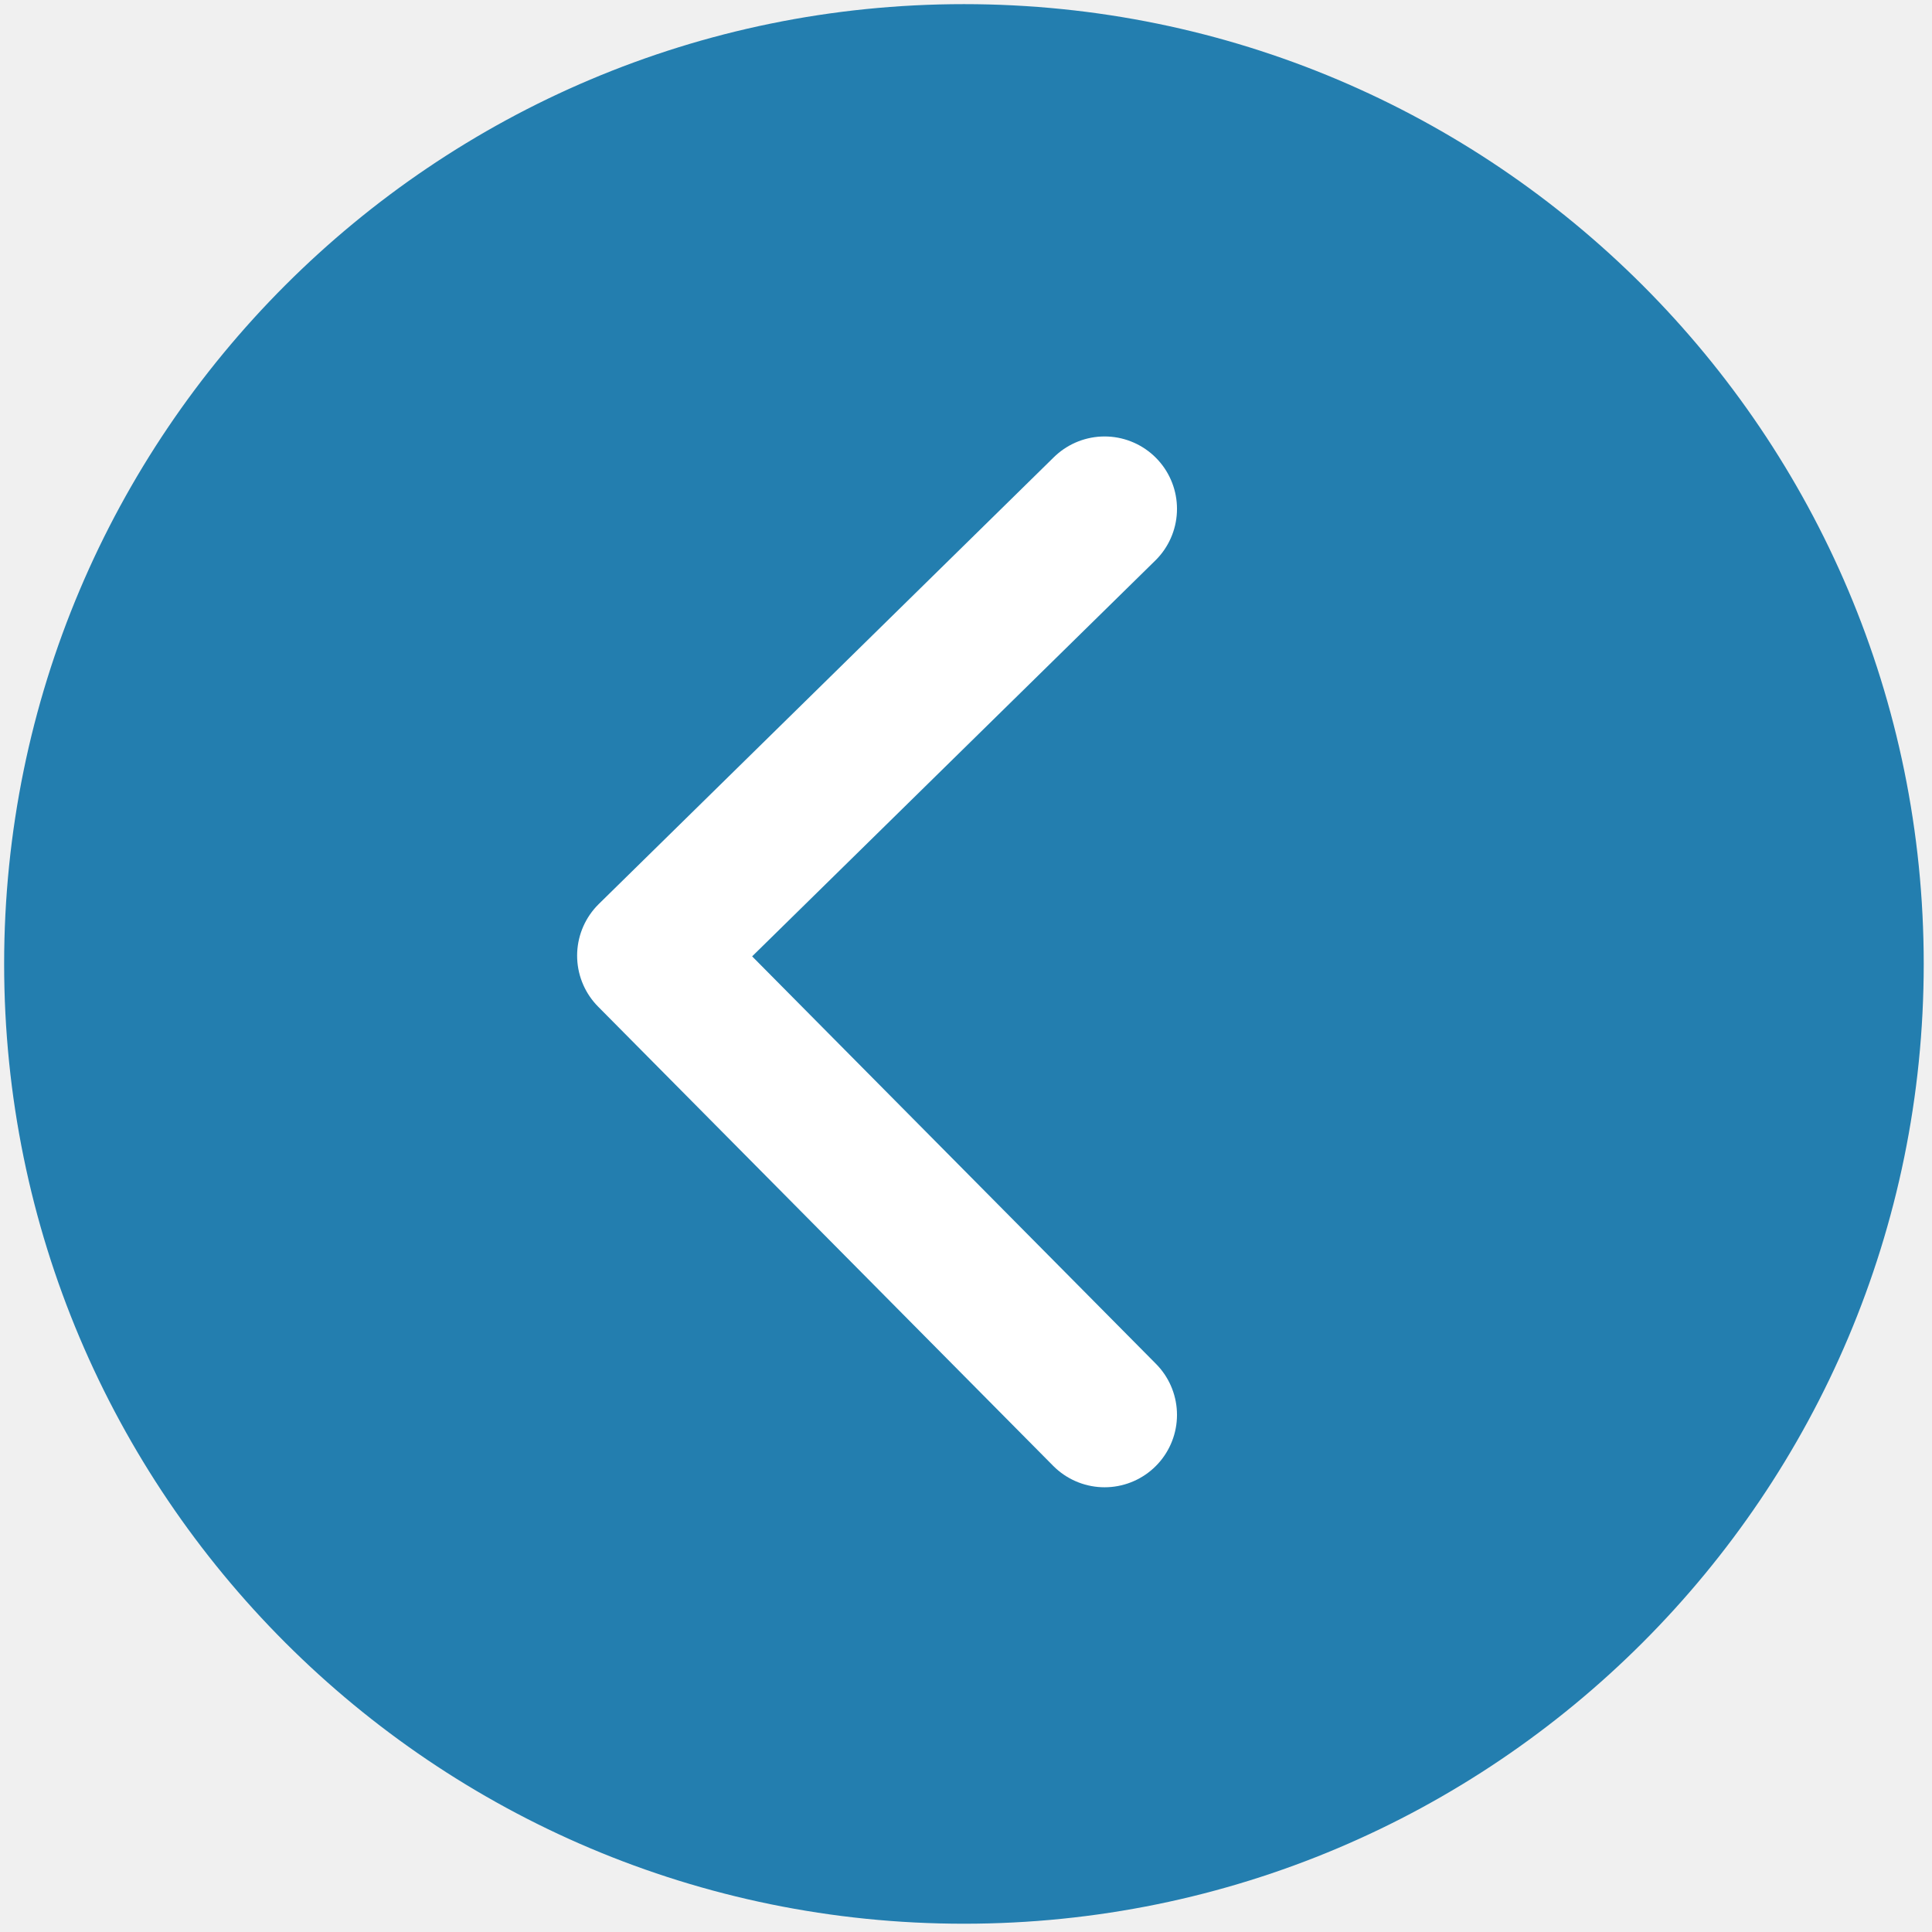
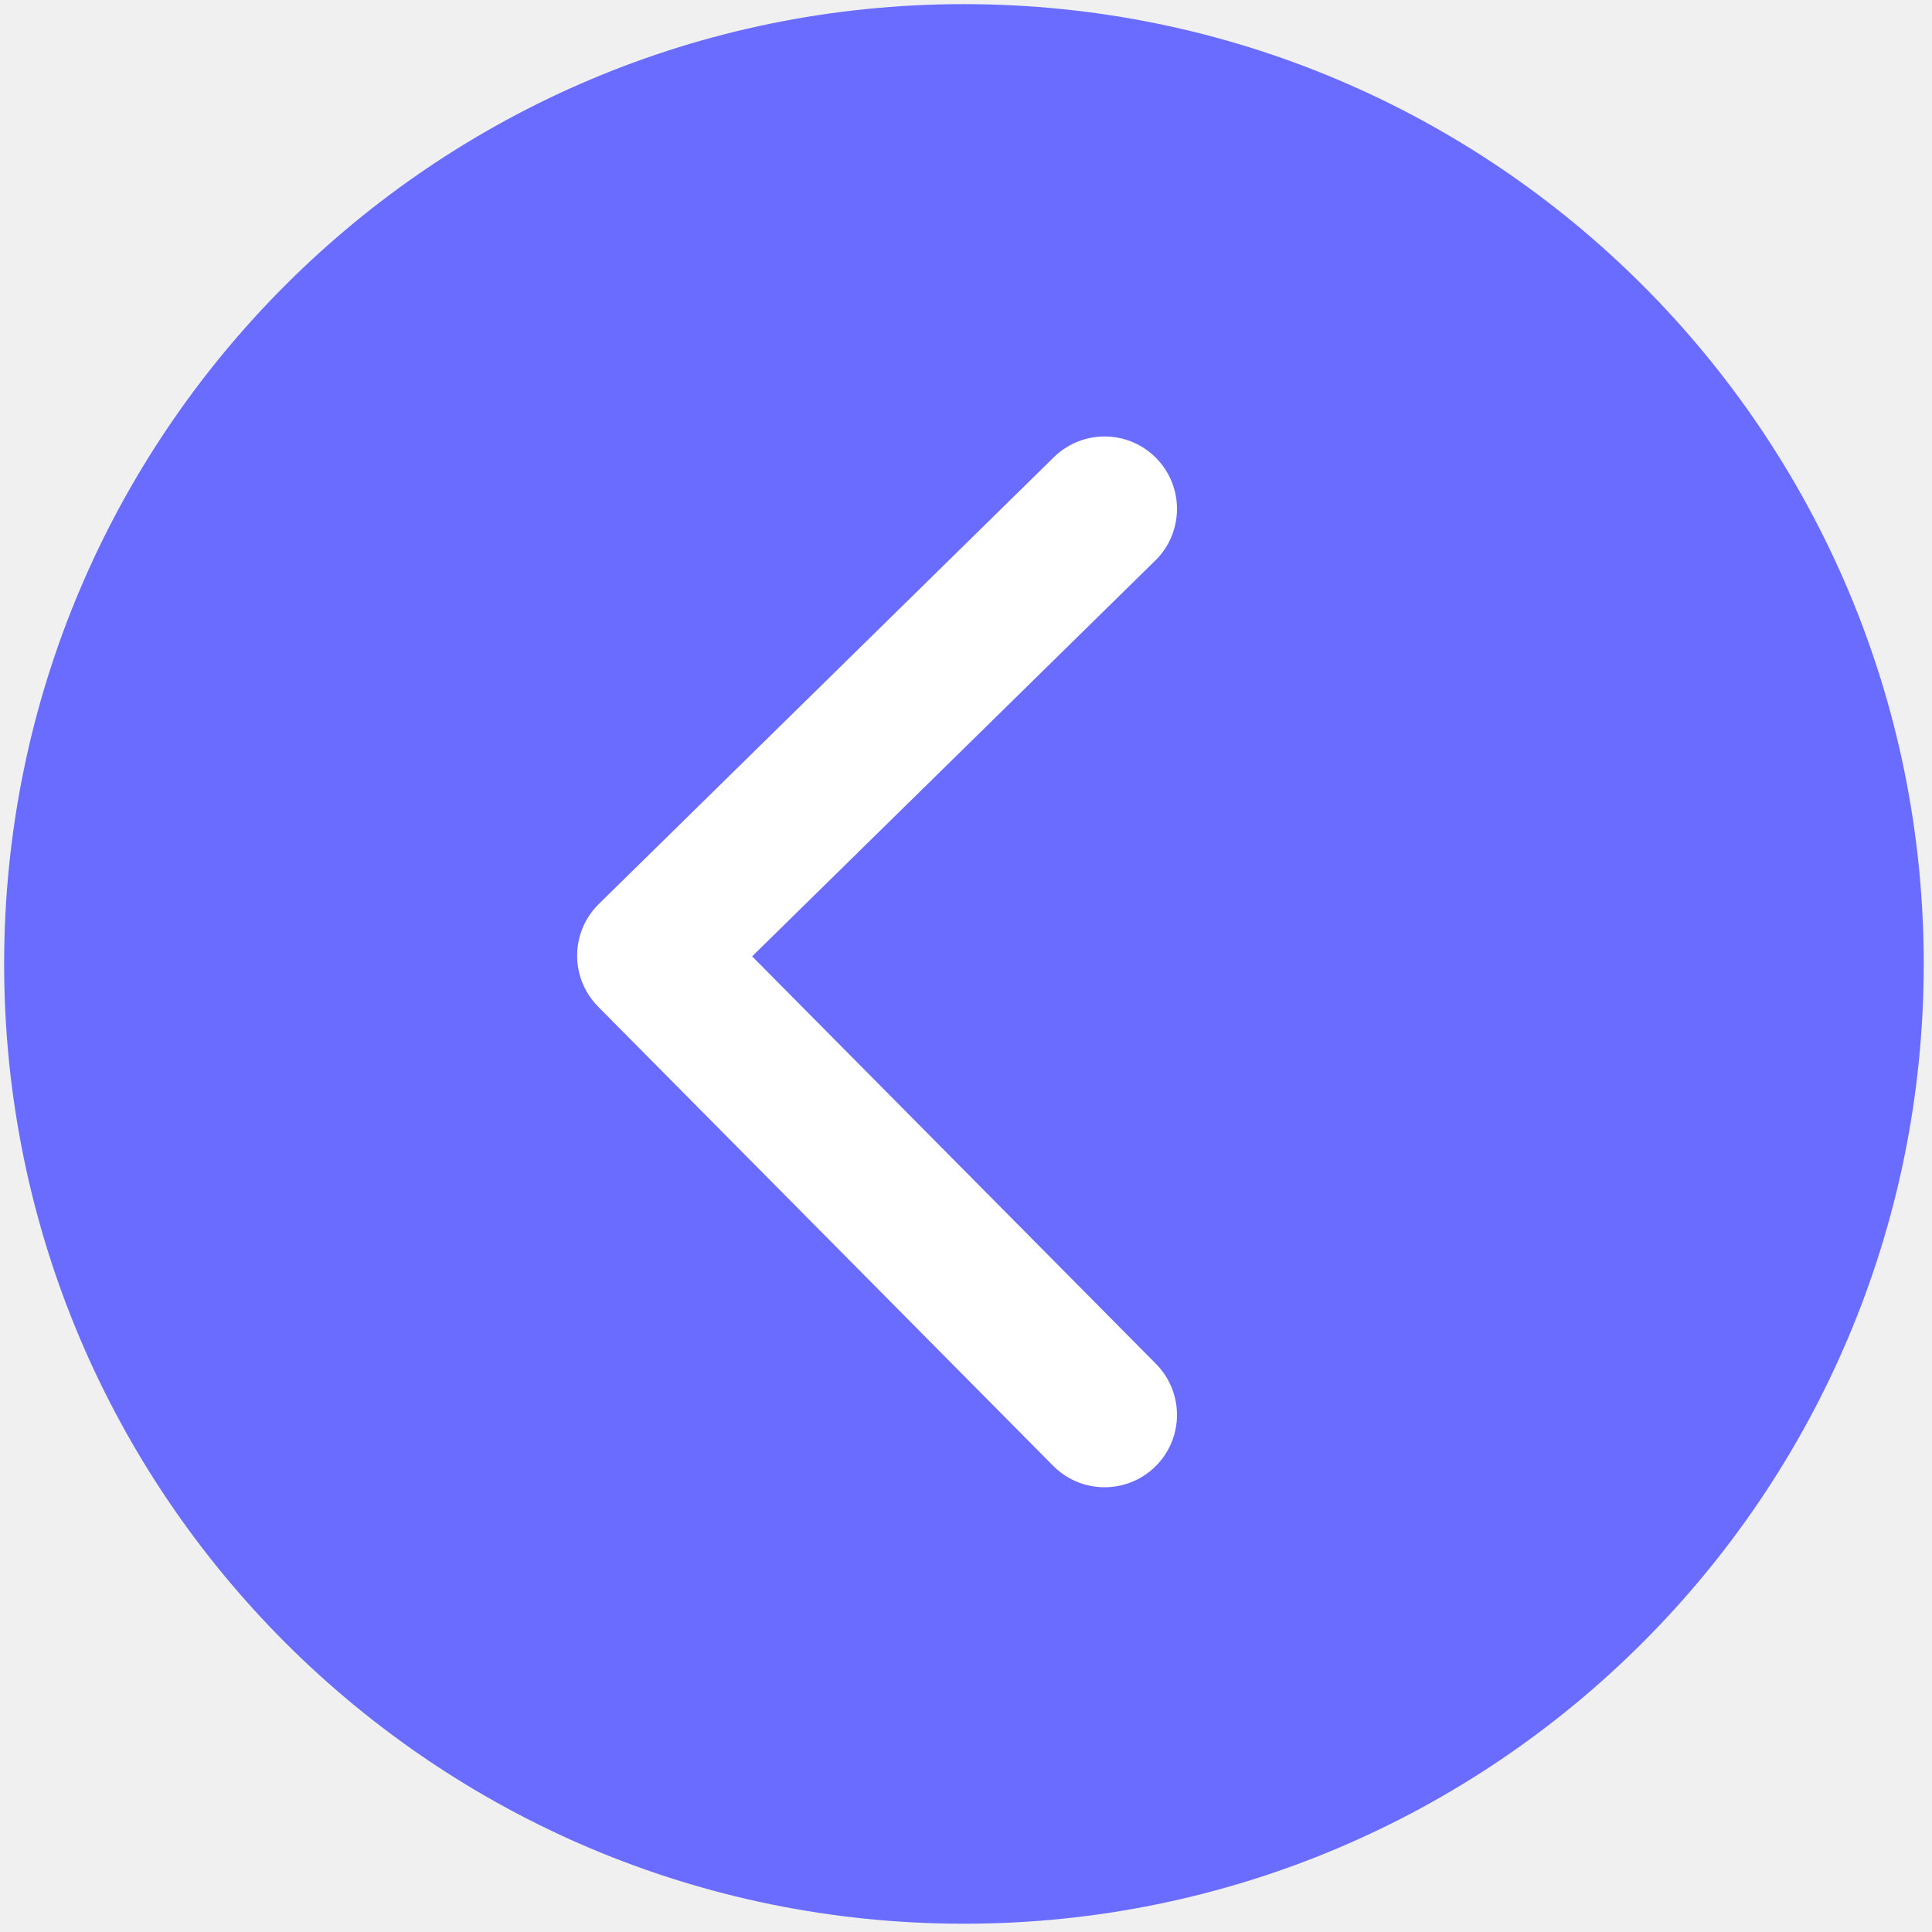
<svg xmlns="http://www.w3.org/2000/svg" version="1.1" id="Layer_1" x="0px" y="0px" viewBox="0 0 46.7 46.7" style="enable-background:new 0 0 46.7 46.7;" xml:space="preserve">
  <style type="text/css">
- 	.st0{fill:#237EAF;stroke:#237EAF;stroke-width:2;stroke-linejoin:round;stroke-miterlimit:10;}
+ 	.st0{fill:#696CFF;stroke:#696CFF;stroke-width:2;stroke-linejoin:round;stroke-miterlimit:10;}
	.st1{fill:none;stroke:#FFFFFF;stroke-width:3.5;stroke-linecap:round;stroke-linejoin:round;stroke-miterlimit:10;}
</style>
  <g>
    <circle class="st0" cx="23.3" cy="23.3" r="22.2" />
  </g>
  <polyline class="st1" points="26.7,34.2 15.7,23.1 26.7,12.3 " />
</svg>
